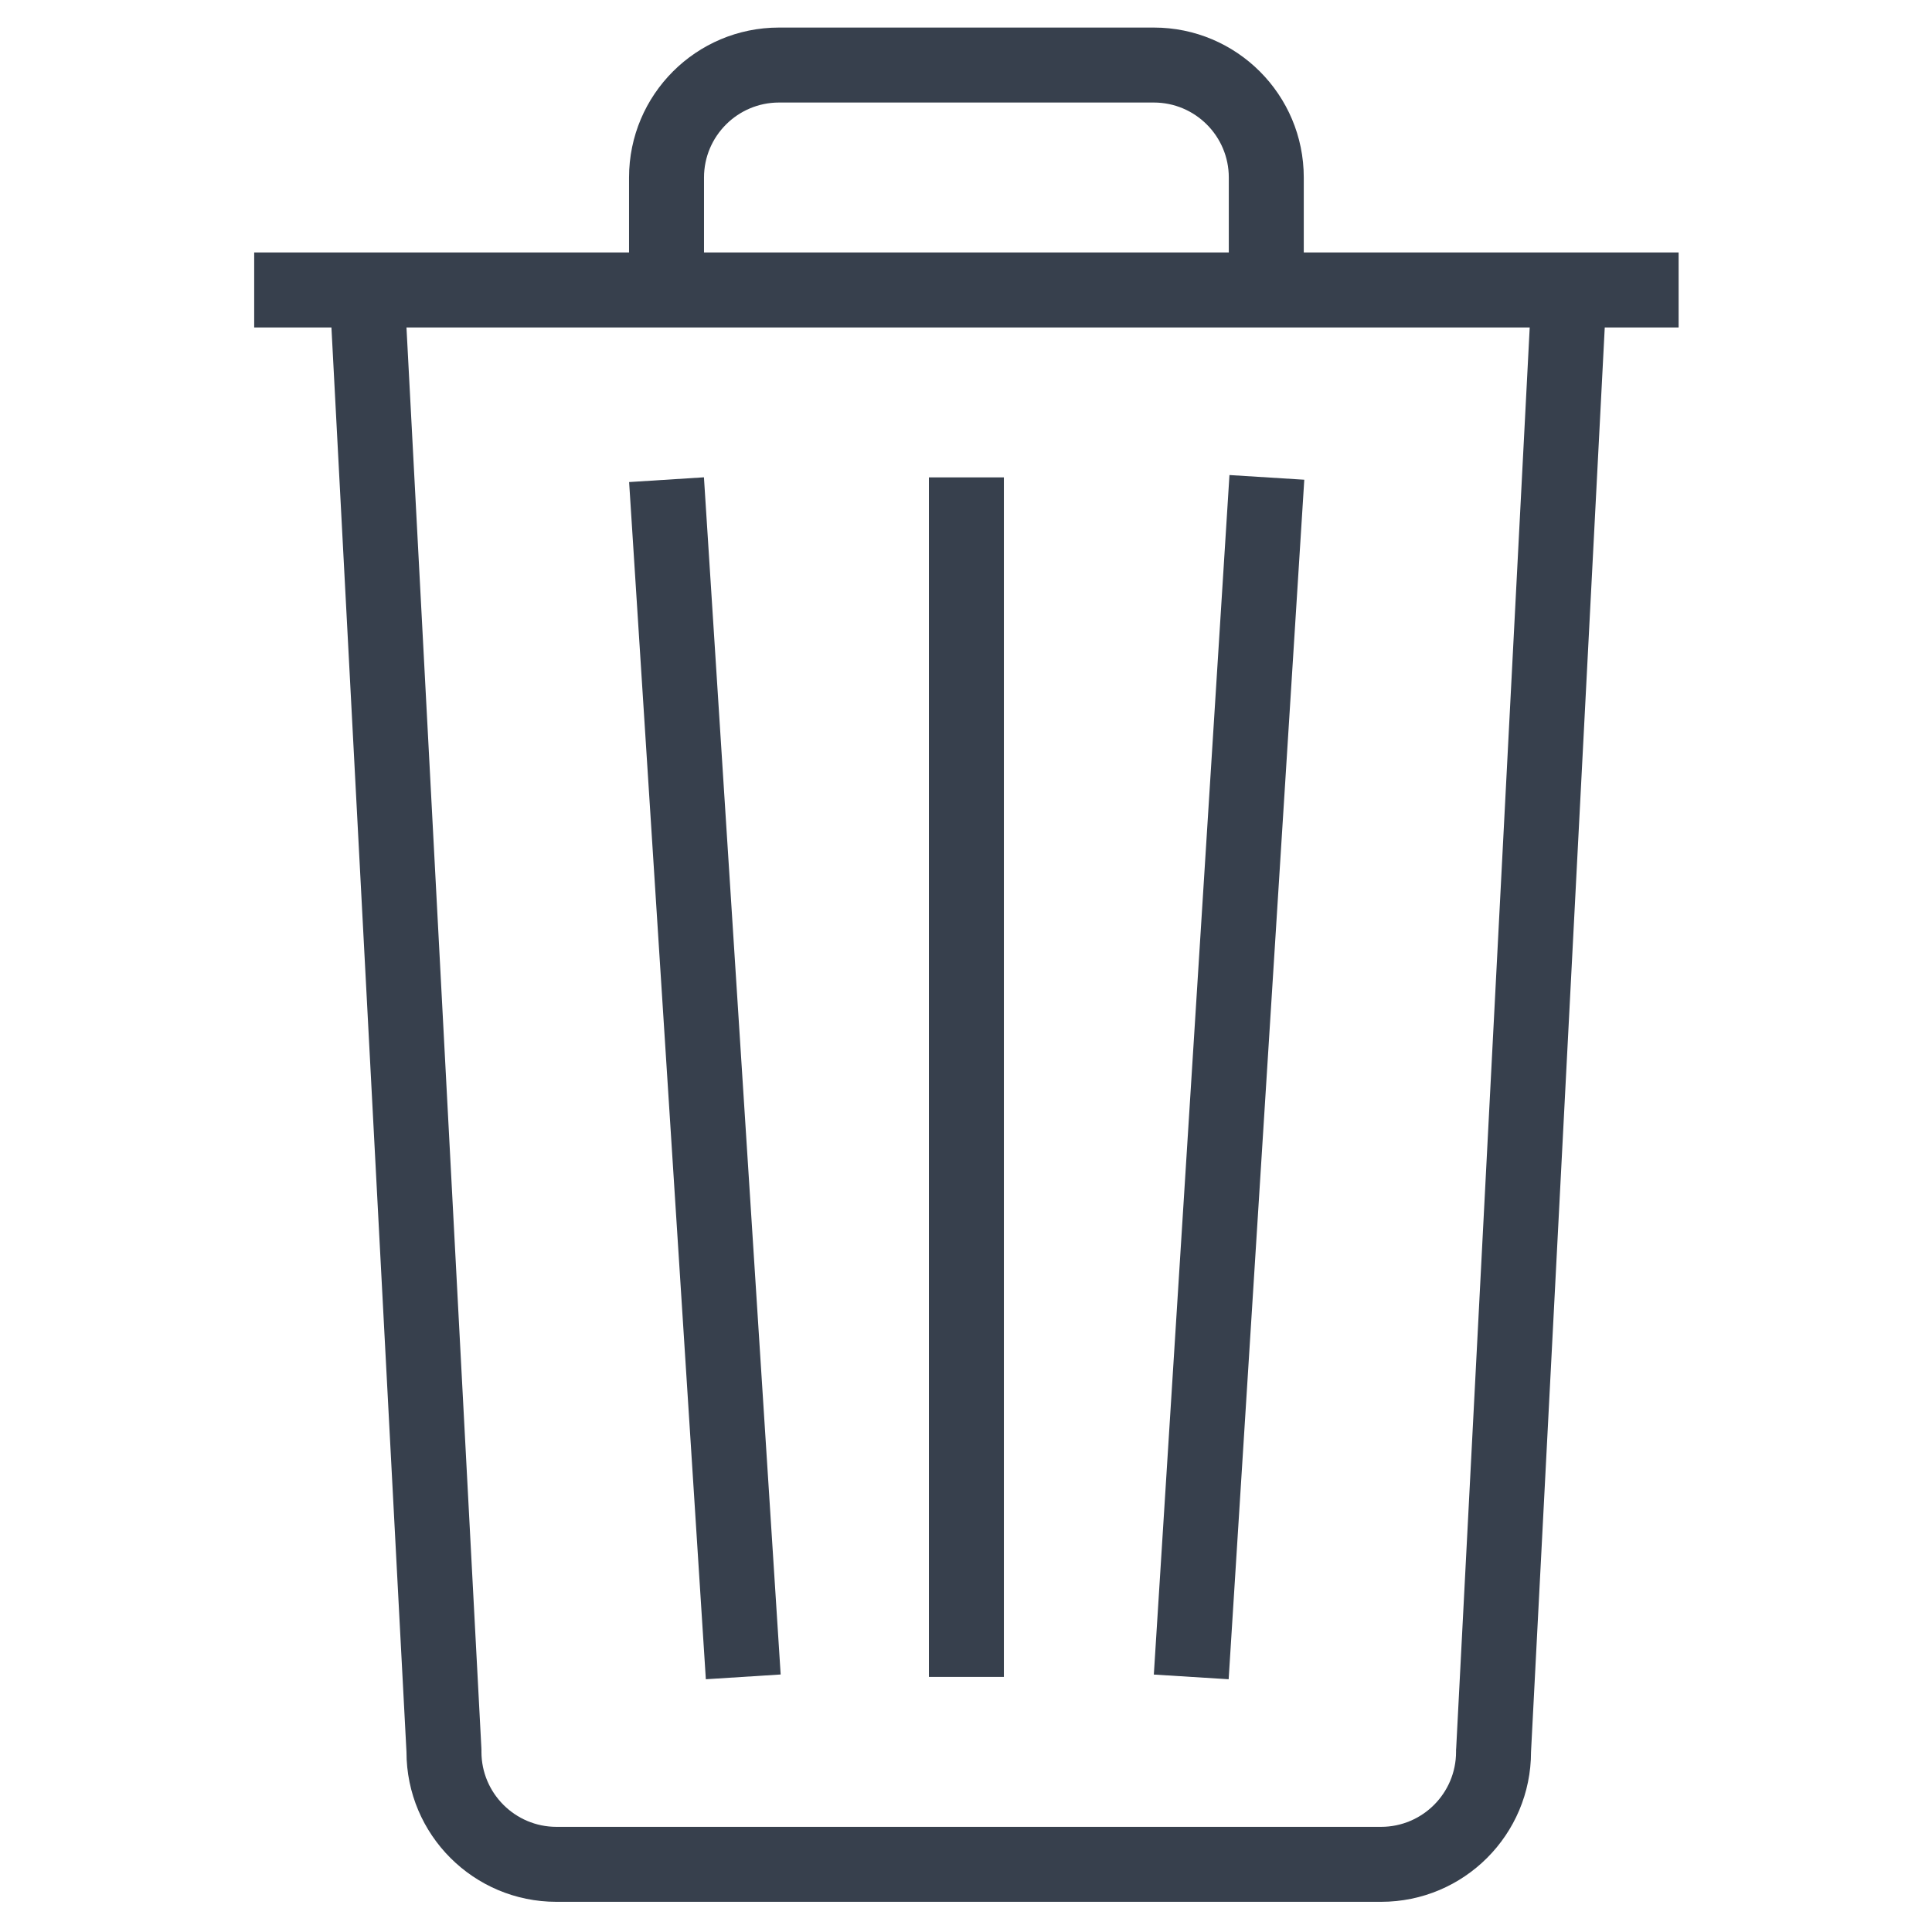
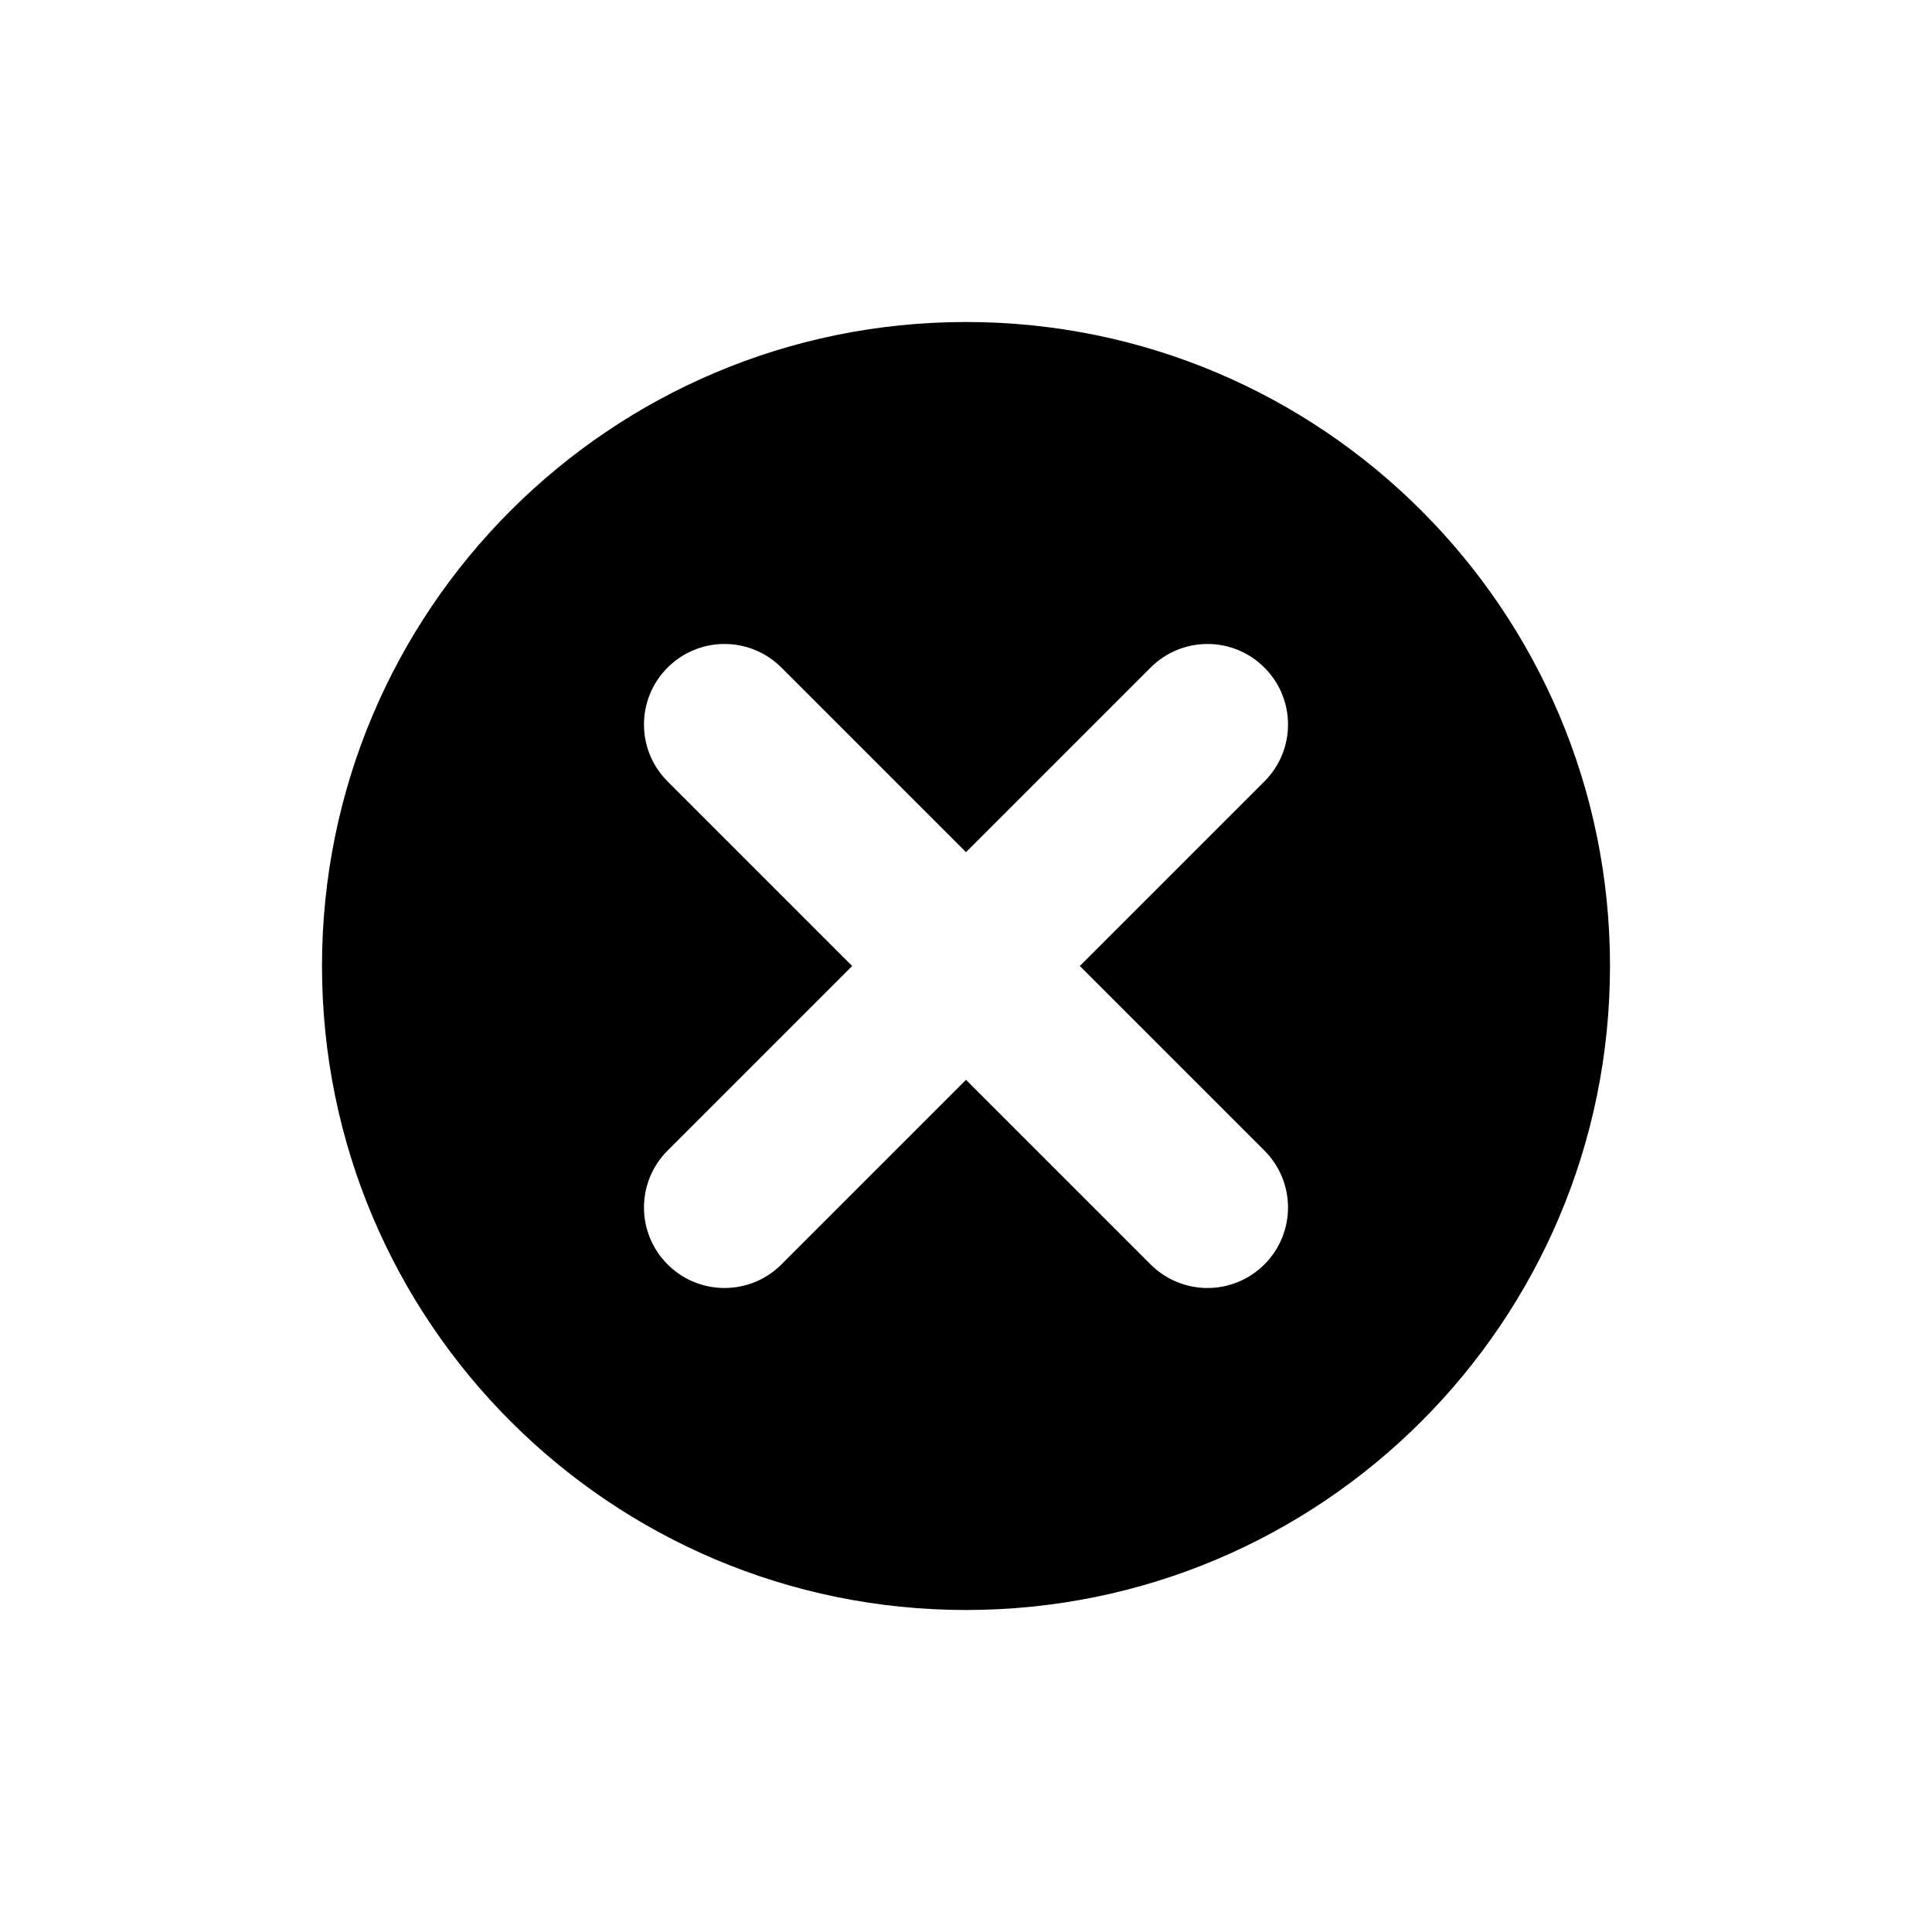
- <svg xmlns="http://www.w3.org/2000/svg" enable-background="new 0 0 512 512" height="512px" id="Layer_1" version="1.1" viewBox="0 0 512 512" width="512px" xml:space="preserve">
-   <g>
-     <path d="M444.852,66.908h-99.339V47.04c0-21.943-17.792-39.736-39.736-39.736h-99.339   c-21.944,0-39.736,17.793-39.736,39.736v19.868H67.363v19.868h20.47l19.887,377.489c0,21.944,17.792,39.736,39.736,39.736h218.546   c21.944,0,39.736-17.792,39.736-39.736l19.538-377.489h19.577V66.908z M186.57,47.04c0-10.962,8.926-19.868,19.868-19.868h99.339   c10.962,0,19.868,8.906,19.868,19.868v19.868H186.57V47.04z M385.908,463.236l-0.039,0.505v0.524   c0,10.943-8.906,19.868-19.868,19.868H147.455c-10.942,0-19.868-8.925-19.868-19.868v-0.524l-0.019-0.523L107.72,86.776h297.669   L385.908,463.236z" fill="#37404D" />
-     <rect fill="#37404D" height="317.885" width="19.868" x="246.173" y="126.511" />
-     <polygon fill="#37404D" points="206.884,443.757 186.551,126.493 166.722,127.753 187.056,445.017  " />
-     <polygon fill="#37404D" points="345.649,127.132 325.82,125.891 305.777,443.776 325.606,445.017  " />
-   </g>
+ <svg xmlns="http://www.w3.org/2000/svg" baseProfile="tiny" height="24px" id="Layer_1" version="1.2" viewBox="0 0 24 24" width="24px" xml:space="preserve">
+   <path d="M12,4c-4.419,0-8,3.582-8,8s3.581,8,8,8s8-3.582,8-8S16.419,4,12,4z M15.707,14.293c0.391,0.391,0.391,1.023,0,1.414  C15.512,15.902,15.256,16,15,16s-0.512-0.098-0.707-0.293L12,13.414l-2.293,2.293C9.512,15.902,9.256,16,9,16  s-0.512-0.098-0.707-0.293c-0.391-0.391-0.391-1.023,0-1.414L10.586,12L8.293,9.707c-0.391-0.391-0.391-1.023,0-1.414  s1.023-0.391,1.414,0L12,10.586l2.293-2.293c0.391-0.391,1.023-0.391,1.414,0s0.391,1.023,0,1.414L13.414,12L15.707,14.293z" />
</svg>
